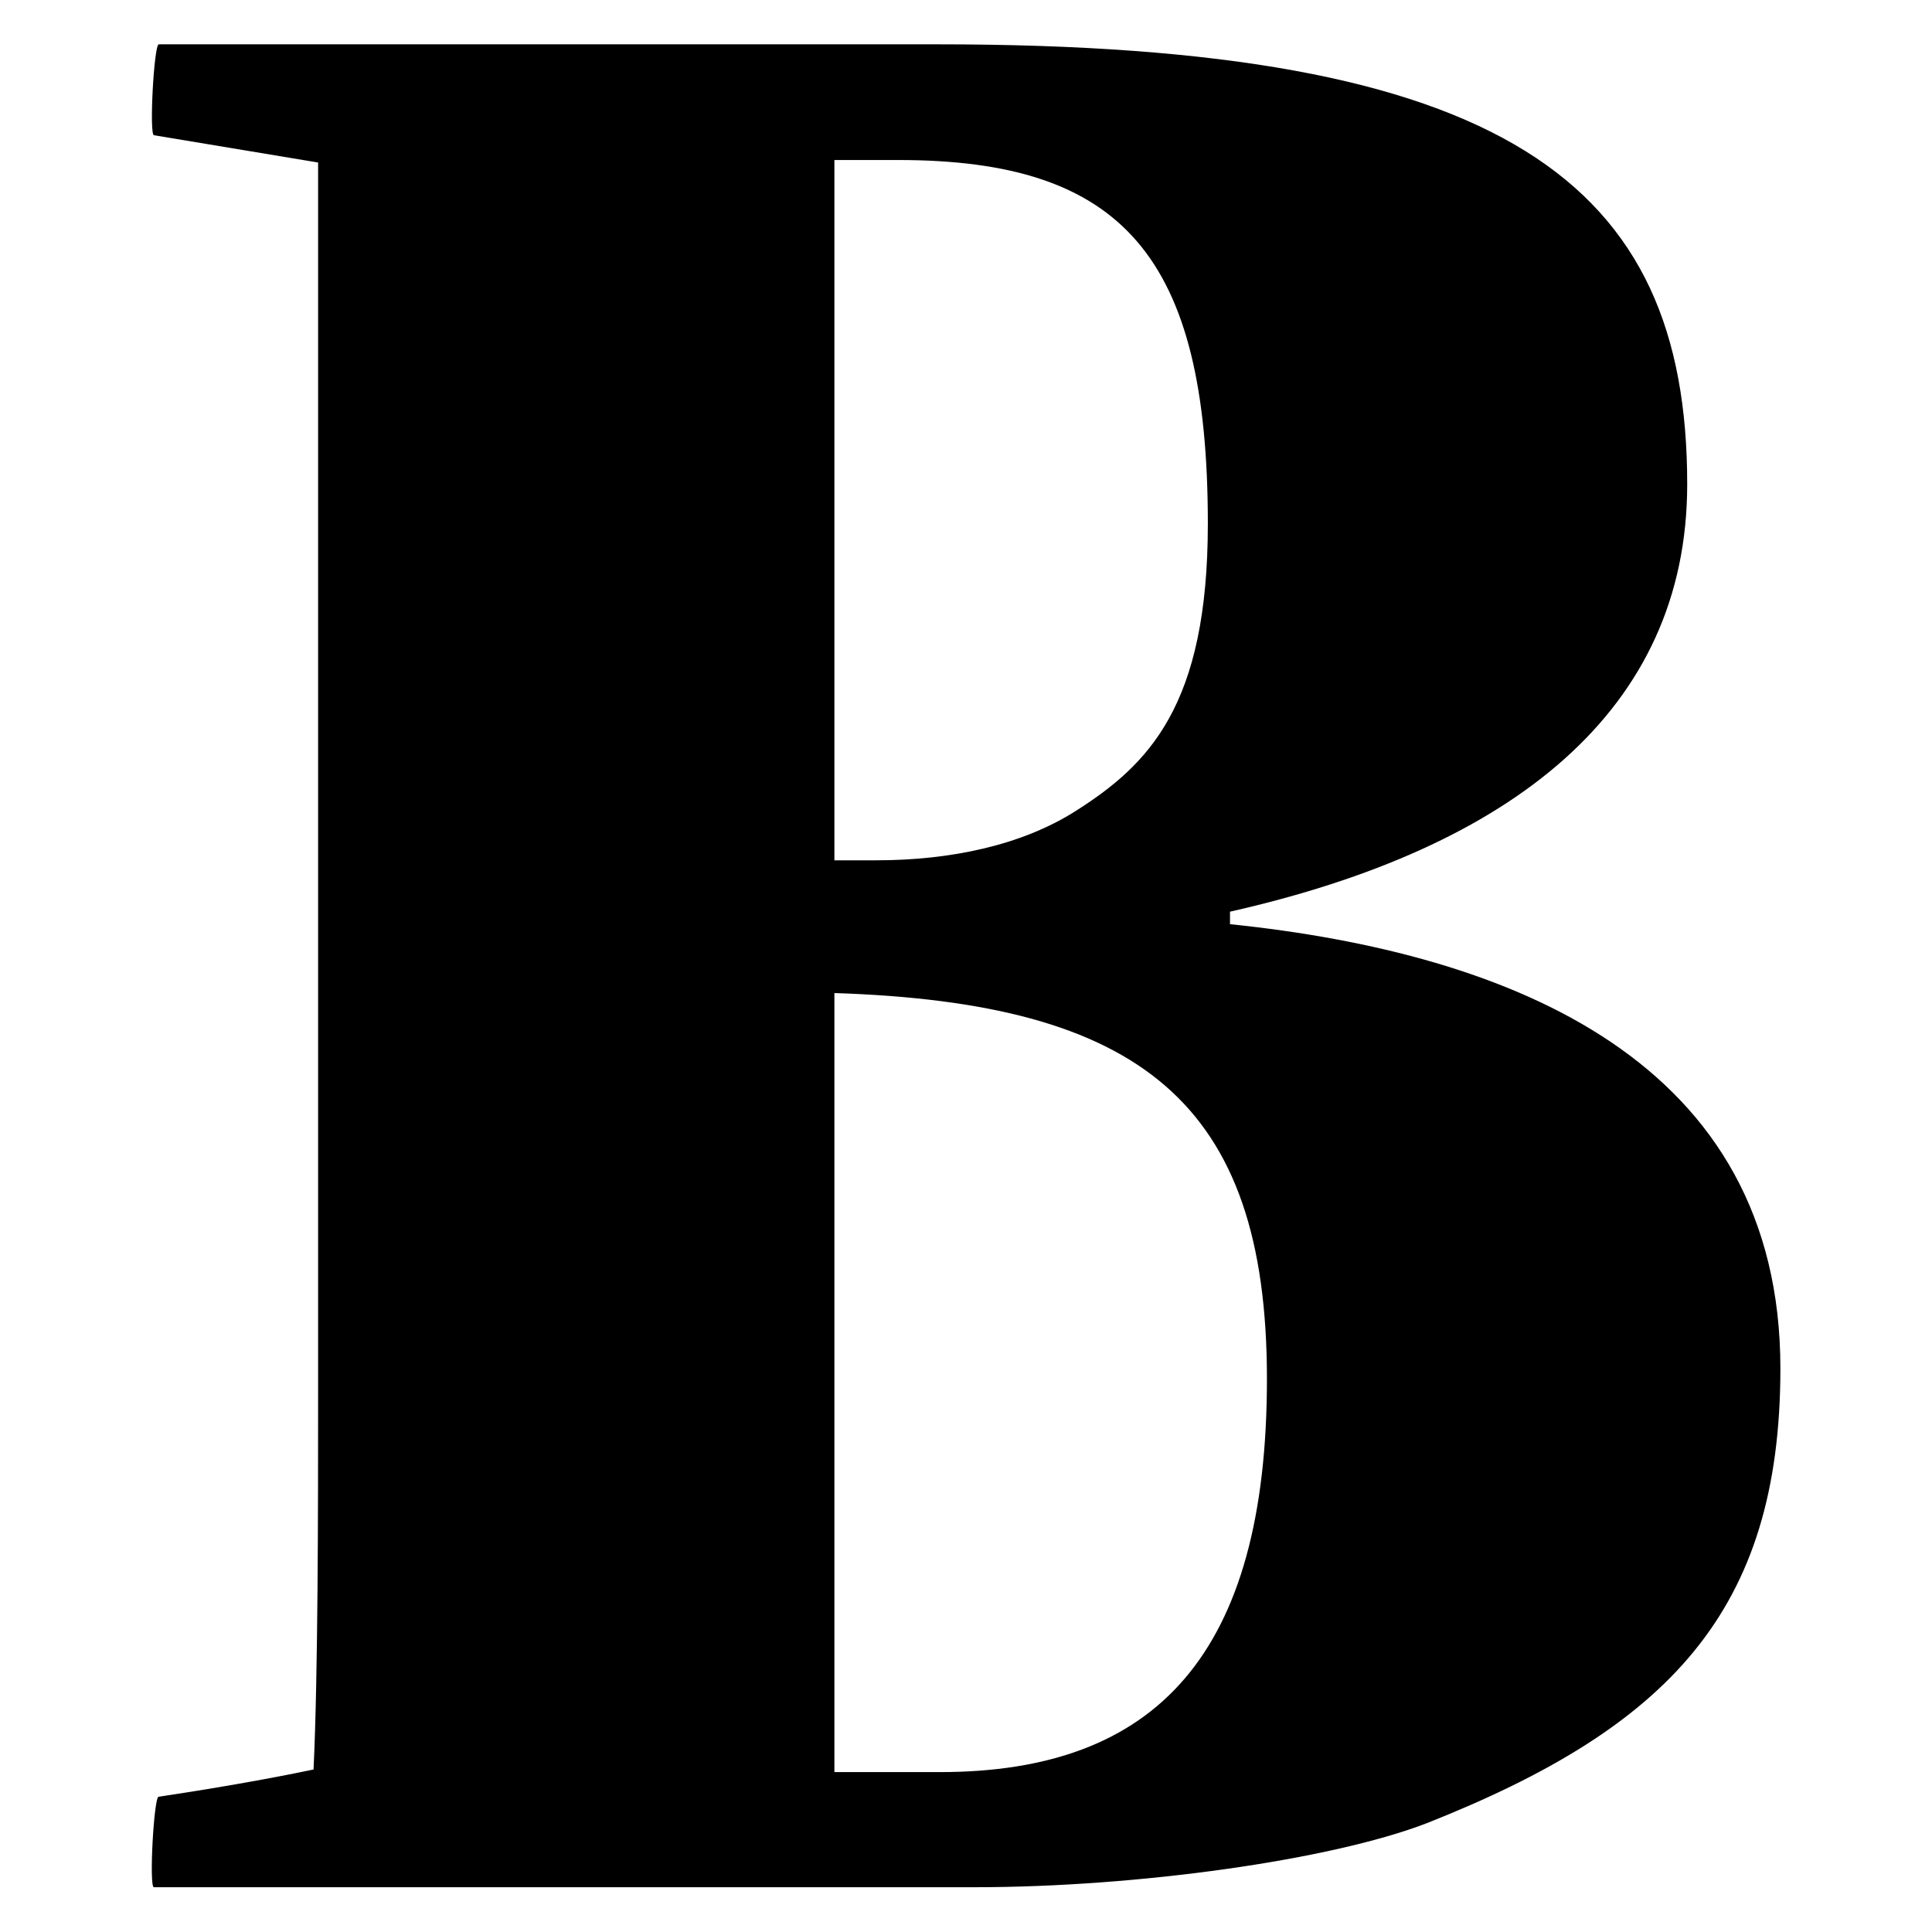
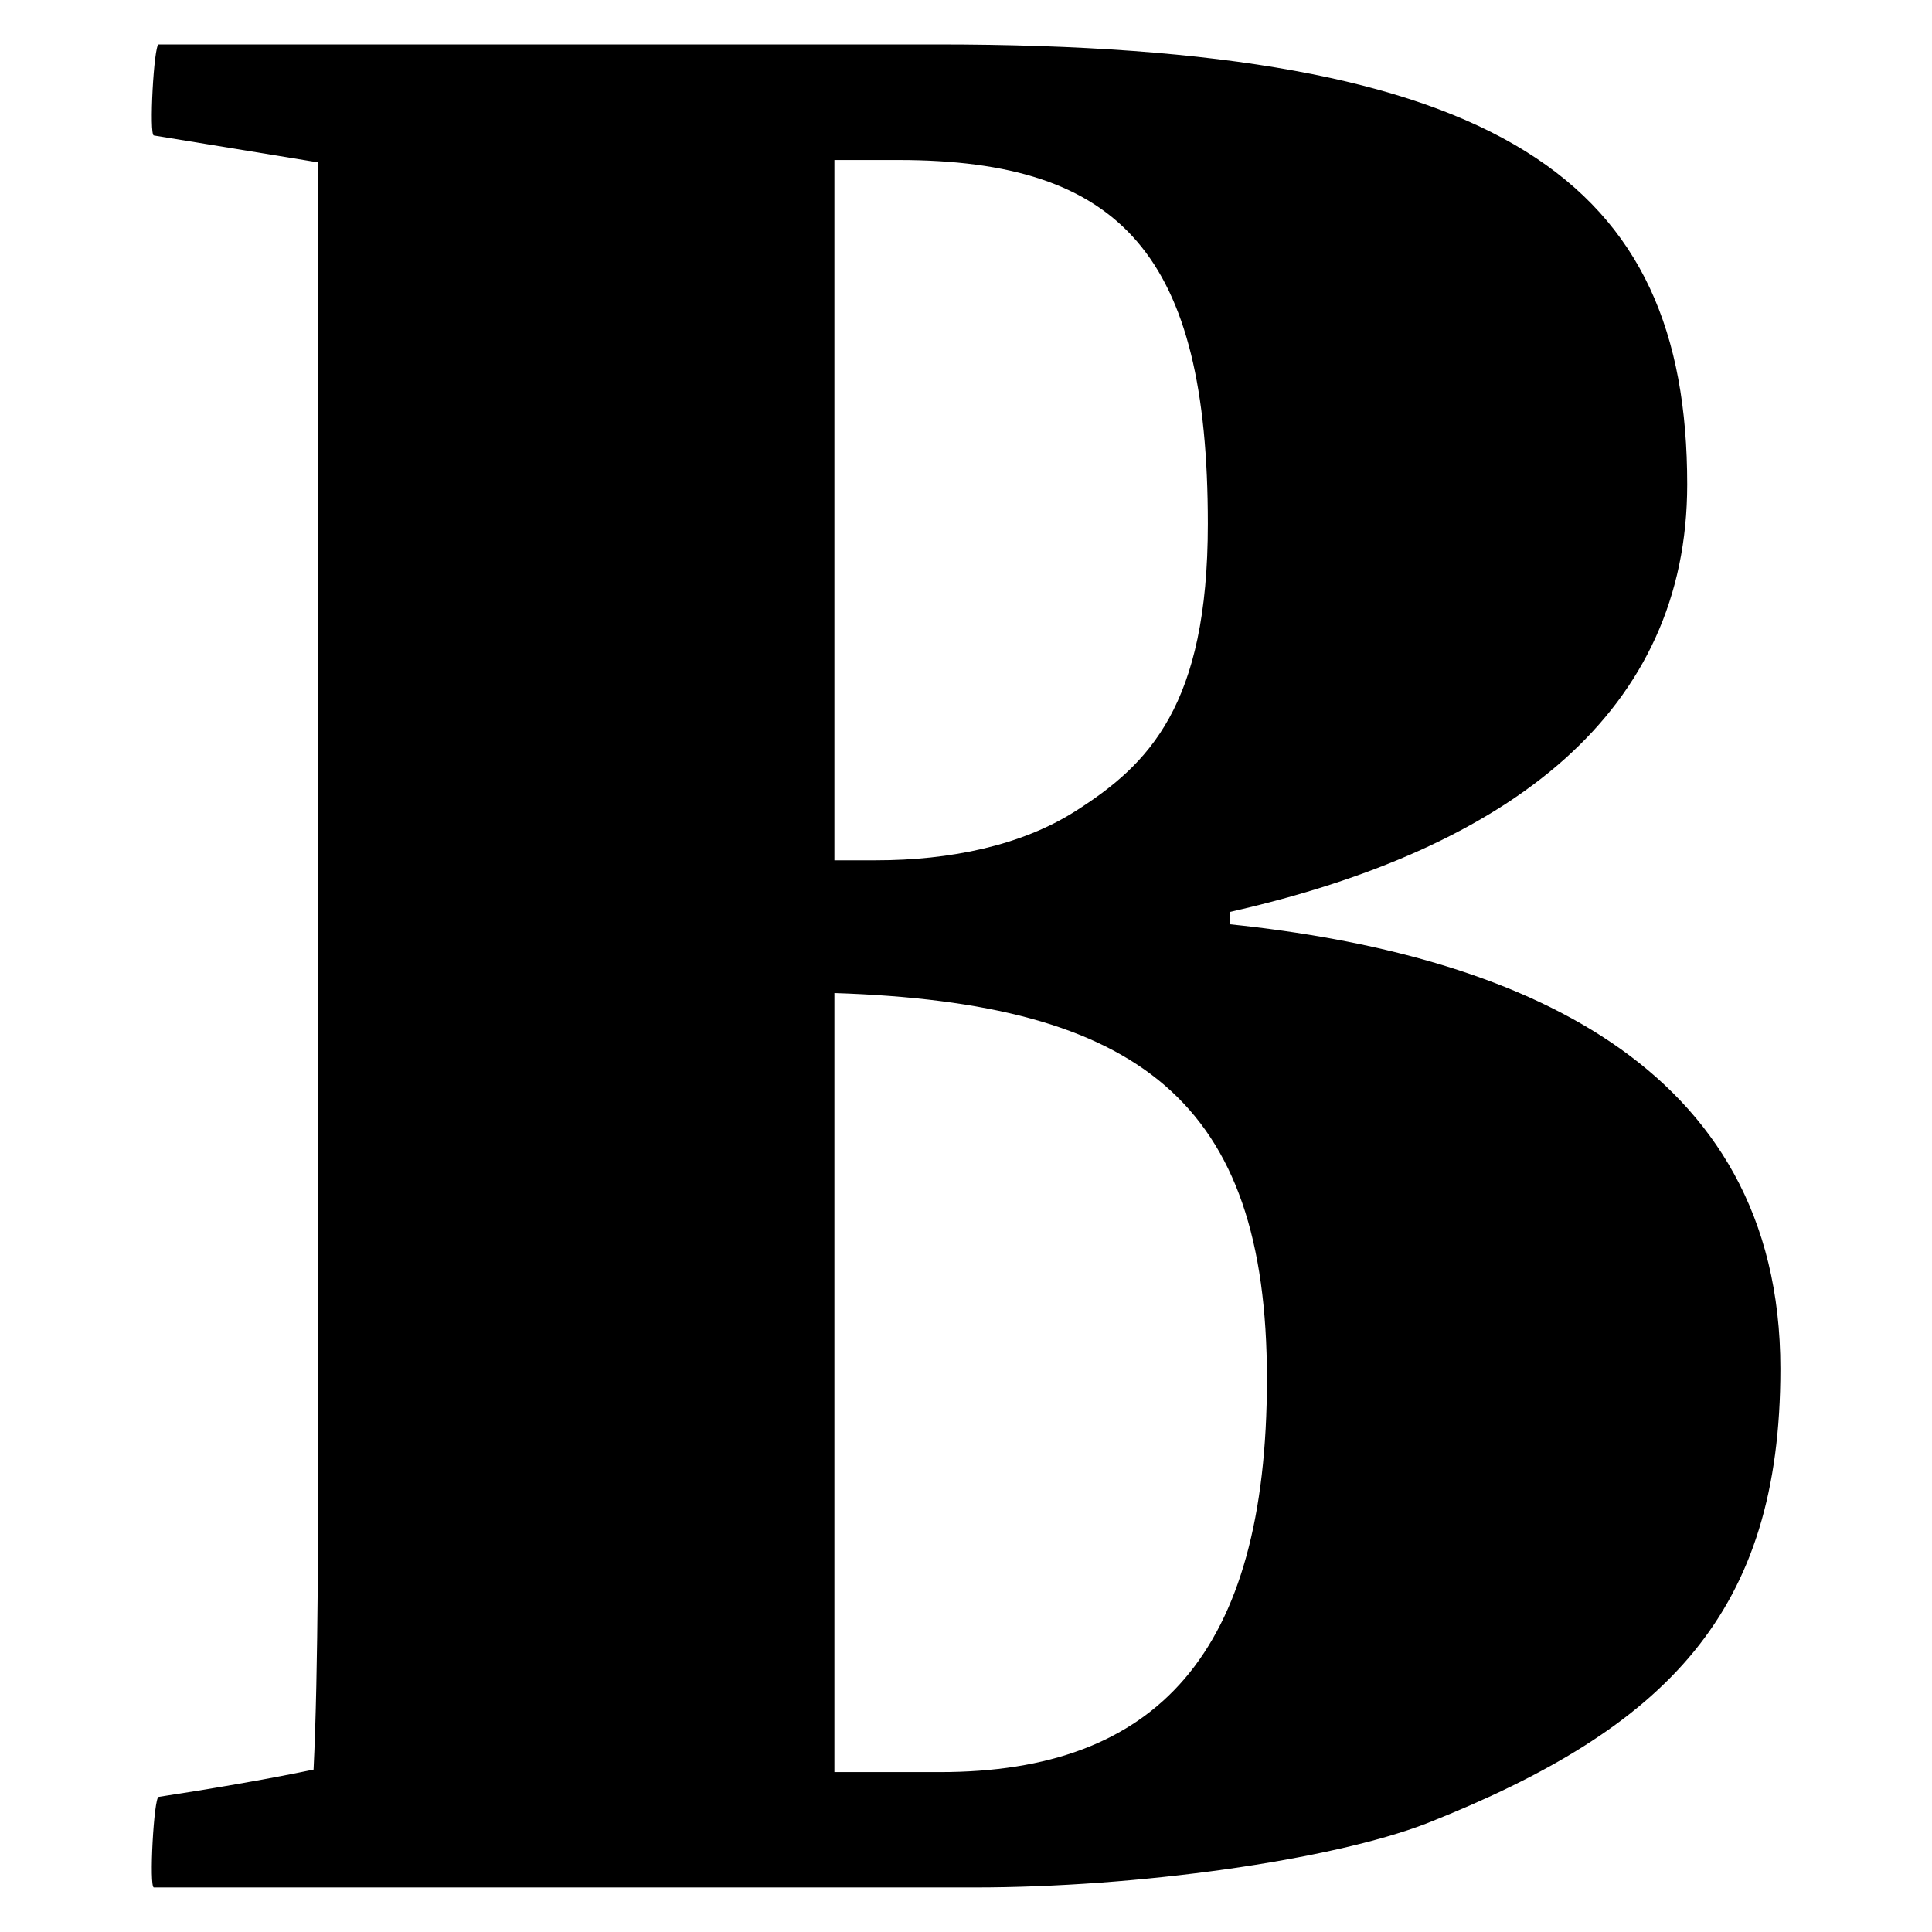
<svg xmlns="http://www.w3.org/2000/svg" version="1.1" id="Layer_1" x="0" y="0" width="17" height="17" viewBox="0 0 17 17" xml:space="preserve">
-   <path d="M1.396 15.81c.433-.065.952-.153 1.363-.24.04-.843.04-2.334.04-3.264V1.43L1.355 1.19c-.044 0 0-.8.042-.8H8.25c4.994 0 6.596 1.212 6.596 3.87 0 1.99-1.535 3.2-4.023 3.762v.11c2.488.257 4.843 1.21 4.843 3.91 0 2.14-.99 3.16-3.11 4-.845.326-2.552.564-3.98.564H1.354c-.044 0 0-.797.042-.797zM7.71 7.57c.648 0 1.276-.13 1.752-.432.647-.41 1.166-.93 1.166-2.53 0-2.358-.756-3.2-2.723-3.2h-.563V7.57h.368zm.56 8.023c1.905 0 2.878-1.038 2.878-3.46 0-2.443-1.124-3.308-3.806-3.395v6.855h.93z" />
+   <path d="M1.396 15.811c.433-.066.952-.154 1.363-.24.042-.844.042-2.335.042-3.265V1.429l-1.447-.237c-.044 0 0-.801.042-.801h6.855c4.993 0 6.595 1.213 6.595 3.872 0 1.989-1.535 3.199-4.023 3.761v.109c2.488.258 4.843 1.211 4.843 3.912 0 2.14-.991 3.158-3.111 3.999-.844.326-2.551.564-3.979.564H1.354c-.044 0 0-.797.042-.797zM7.71 7.57c.648 0 1.276-.129 1.752-.432.647-.411 1.166-.931 1.166-2.529 0-2.359-.756-3.201-2.723-3.201h-.563V7.57h.368zm.561 8.023c1.904 0 2.877-1.038 2.877-3.459 0-2.444-1.124-3.309-3.806-3.396v6.855h.929z" />
</svg>
